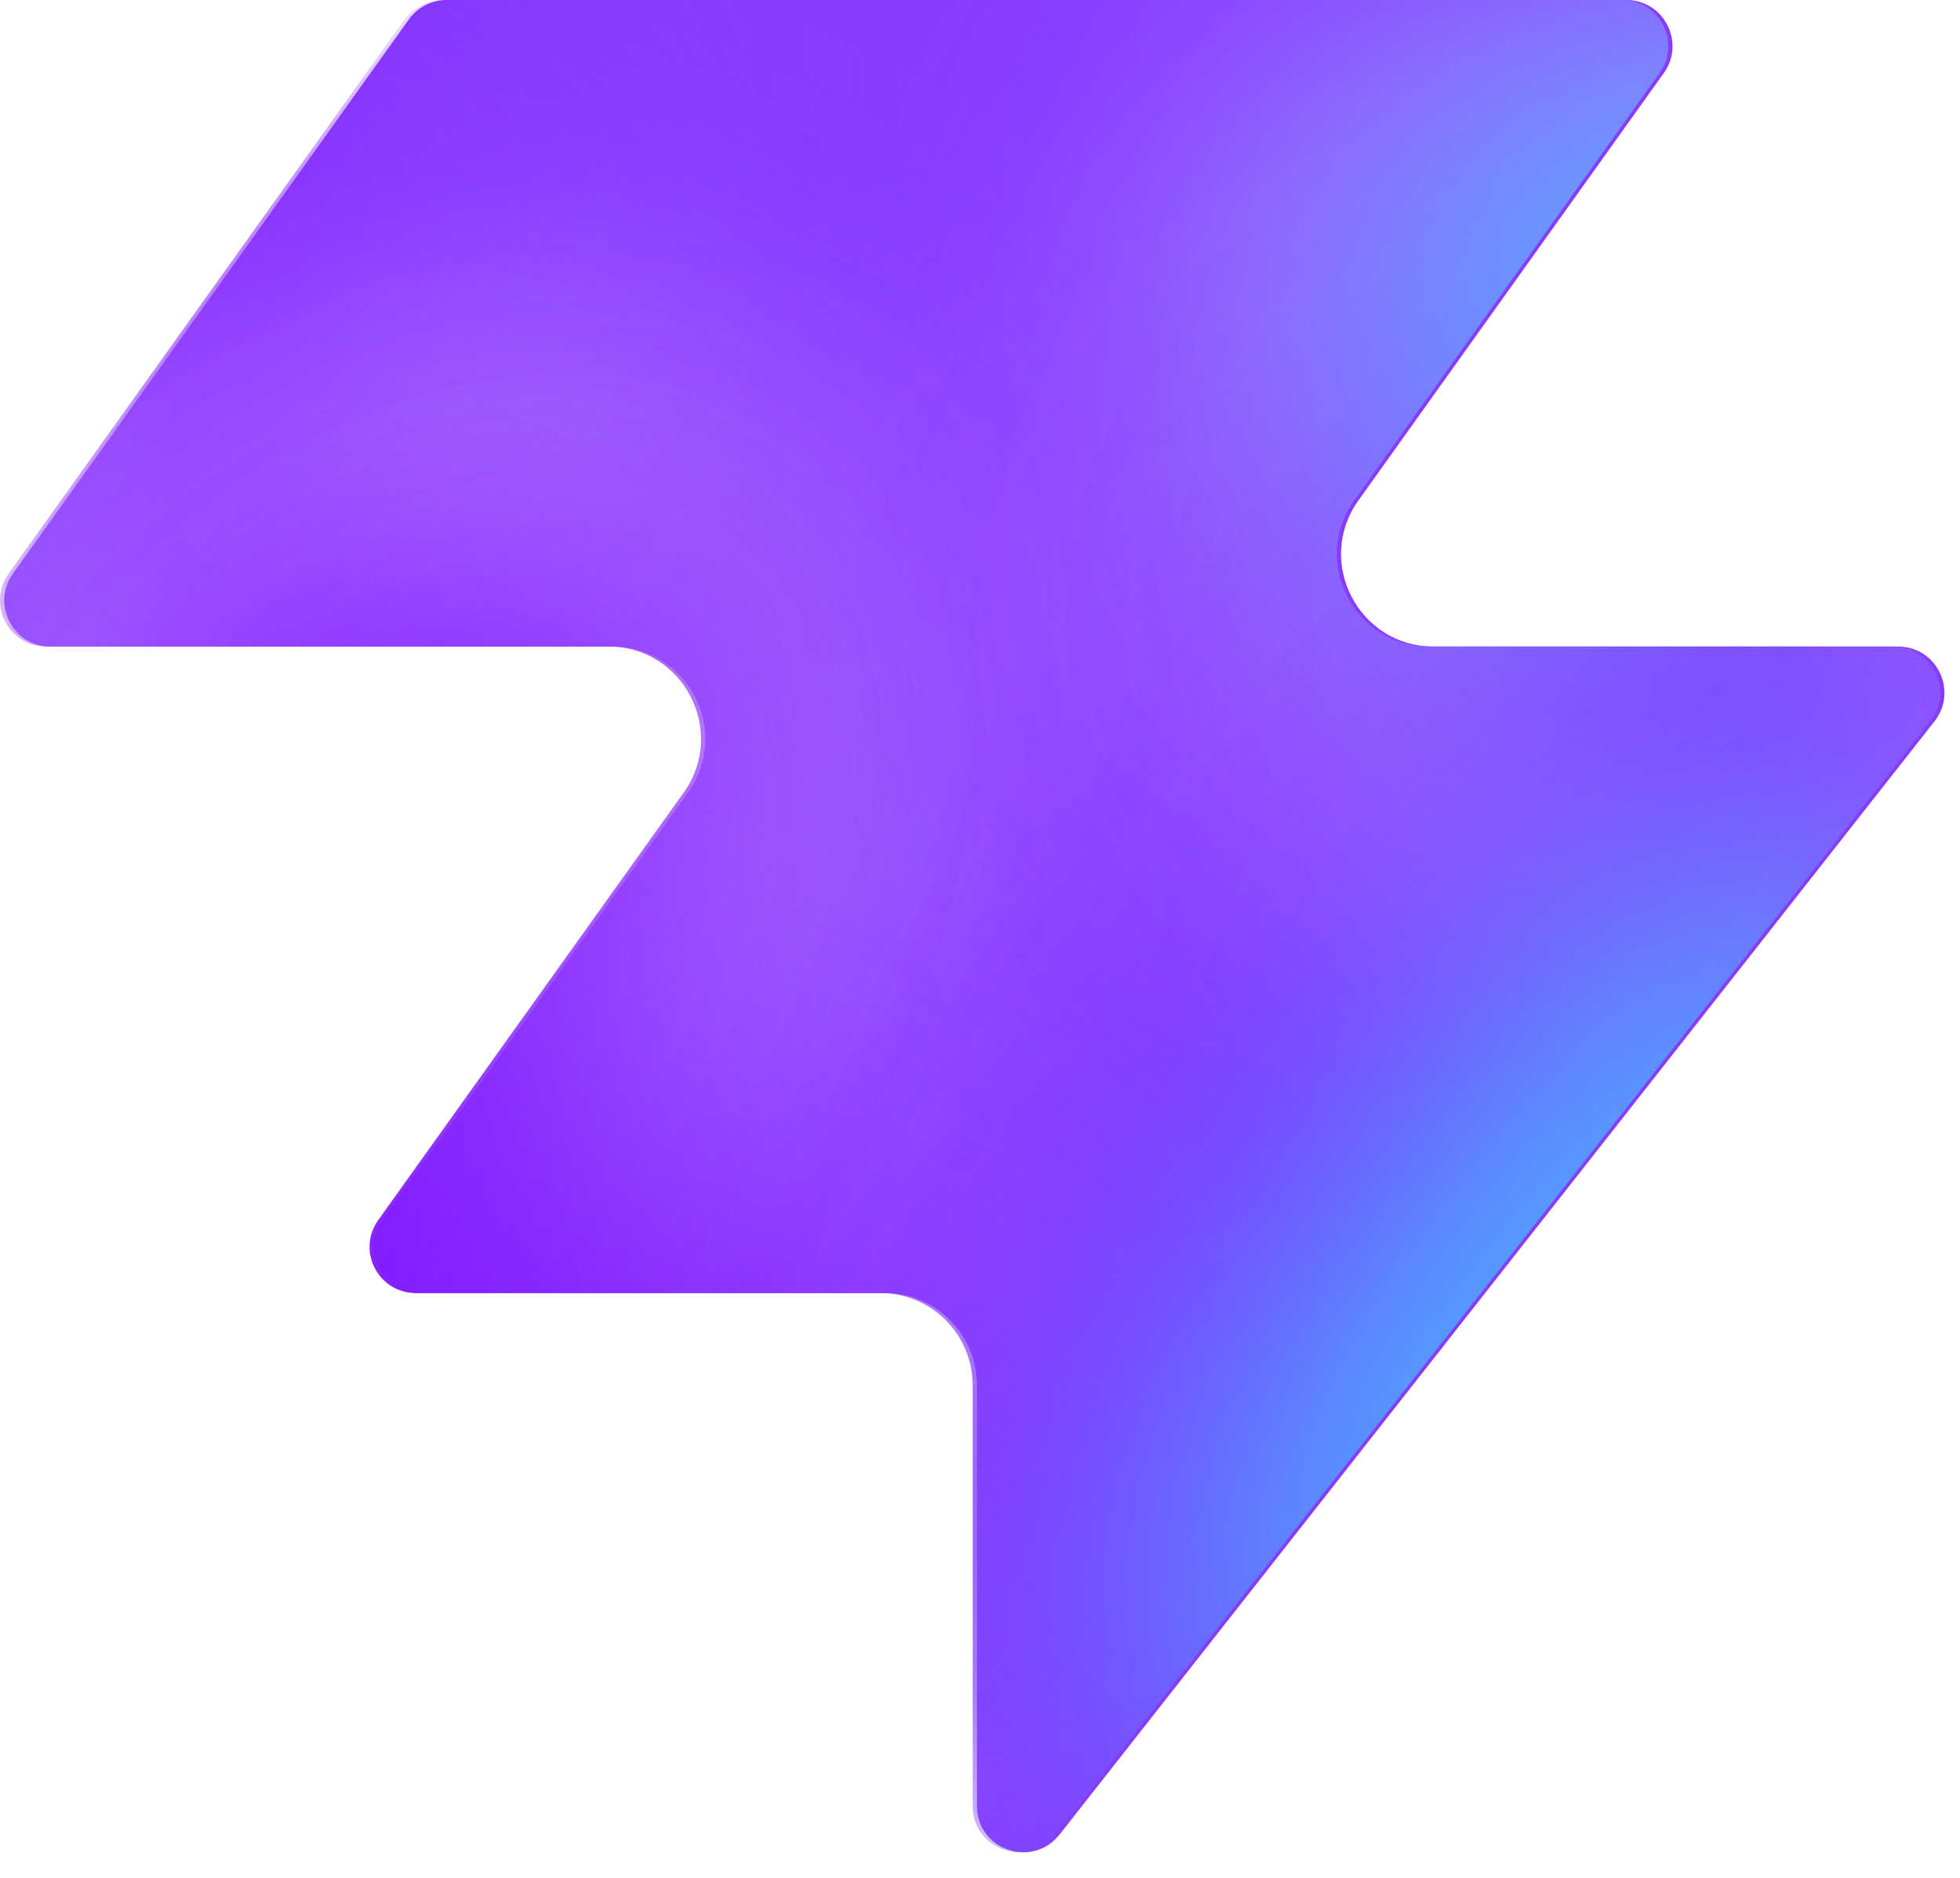
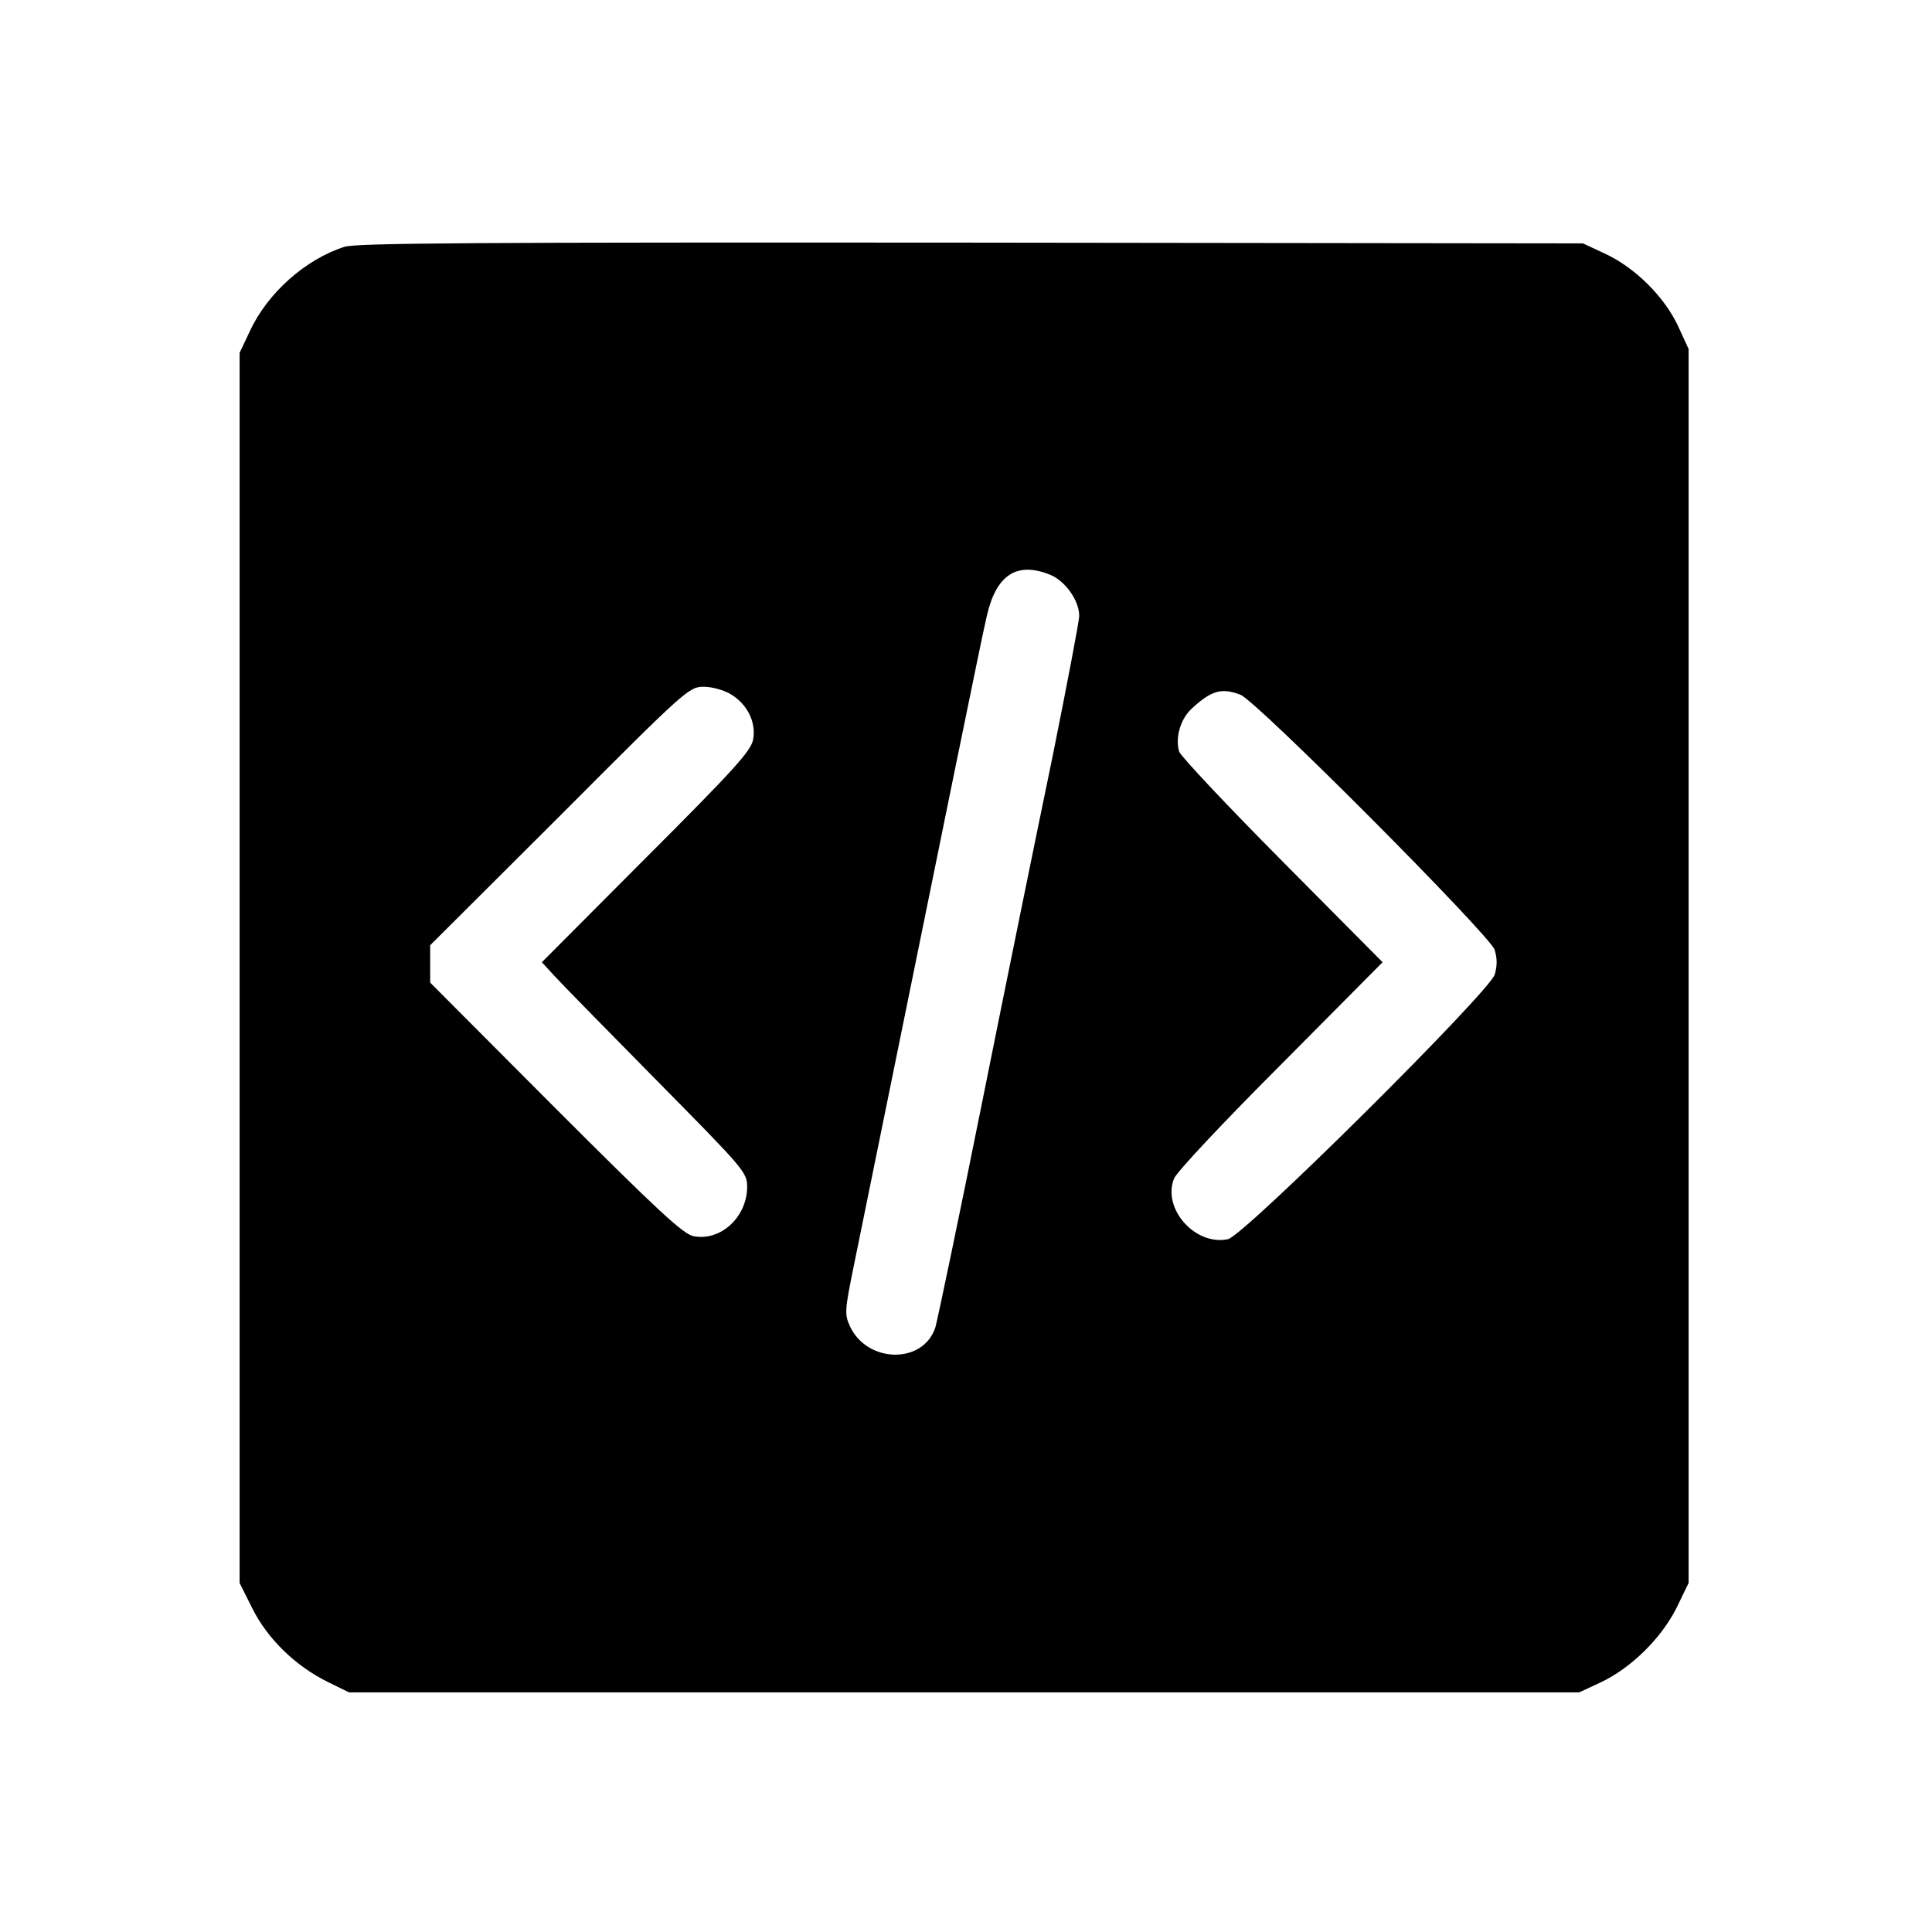
- <svg xmlns="http://www.w3.org/2000/svg" width="48" height="46" fill="none" viewBox="0 0 48 46">
-   <path fill="#863bff" d="M25.946 44.938c-.664.845-2.021.375-2.021-.698V33.937a2.26 2.26 0 0 0-2.262-2.262H10.287c-.92 0-1.456-1.04-.92-1.788l7.48-10.471c1.07-1.497 0-3.578-1.842-3.578H1.237c-.92 0-1.456-1.04-.92-1.788L10.013.474c.214-.297.556-.474.92-.474h28.894c.92 0 1.456 1.04.92 1.788l-7.48 10.471c-1.07 1.498 0 3.579 1.842 3.579h11.377c.943 0 1.473 1.088.89 1.83L25.947 44.94z" style="fill:#863bff;fill:color(display-p3 .525 .23 1);fill-opacity:1" />
-   <mask id="a" width="48" height="46" x="0" y="0" maskUnits="userSpaceOnUse" style="mask-type:alpha">
-     <path fill="#000" d="M25.842 44.938c-.664.844-2.021.375-2.021-.698V33.937a2.26 2.26 0 0 0-2.262-2.262H10.183c-.92 0-1.456-1.04-.92-1.788l7.48-10.471c1.07-1.498 0-3.579-1.842-3.579H1.133c-.92 0-1.456-1.04-.92-1.787L9.91.473c.214-.297.556-.474.92-.474h28.894c.92 0 1.456 1.04.92 1.788l-7.48 10.471c-1.07 1.498 0 3.578 1.842 3.578h11.377c.943 0 1.473 1.088.89 1.832L25.843 44.94z" style="fill:#000;fill-opacity:1" />
-   </mask>
-   <g mask="url(#a)">
-     <g filter="url(#b)">
-       <ellipse cx="5.508" cy="14.704" fill="#ede6ff" rx="5.508" ry="14.704" style="fill:#ede6ff;fill:color(display-p3 .927 .903 1);fill-opacity:1" transform="matrix(.00324 1 1 -.00324 -4.47 31.516)" />
-     </g>
-     <g filter="url(#c)">
-       <ellipse cx="10.399" cy="29.851" fill="#ede6ff" rx="10.399" ry="29.851" style="fill:#ede6ff;fill:color(display-p3 .927 .903 1);fill-opacity:1" transform="matrix(.00324 1 1 -.00324 -39.328 7.883)" />
-     </g>
-     <g filter="url(#d)">
-       <ellipse cx="5.508" cy="30.487" fill="#7e14ff" rx="5.508" ry="30.487" style="fill:#7e14ff;fill:color(display-p3 .492 .077 1);fill-opacity:1" transform="rotate(89.814 -25.913 -14.639)scale(1 -1)" />
-     </g>
-     <g filter="url(#e)">
-       <ellipse cx="5.508" cy="30.599" fill="#7e14ff" rx="5.508" ry="30.599" style="fill:#7e14ff;fill:color(display-p3 .492 .077 1);fill-opacity:1" transform="rotate(89.814 -32.644 -3.334)scale(1 -1)" />
-     </g>
-     <g filter="url(#f)">
-       <ellipse cx="5.508" cy="30.599" fill="#7e14ff" rx="5.508" ry="30.599" style="fill:#7e14ff;fill:color(display-p3 .492 .077 1);fill-opacity:1" transform="matrix(.00324 1 1 -.00324 -34.34 30.47)" />
-     </g>
-     <g filter="url(#g)">
-       <ellipse cx="14.072" cy="22.078" fill="#ede6ff" rx="14.072" ry="22.078" style="fill:#ede6ff;fill:color(display-p3 .927 .903 1);fill-opacity:1" transform="rotate(93.35 24.506 48.493)scale(-1 1)" />
-     </g>
-     <g filter="url(#h)">
-       <ellipse cx="3.47" cy="21.501" fill="#7e14ff" rx="3.47" ry="21.501" style="fill:#7e14ff;fill:color(display-p3 .492 .077 1);fill-opacity:1" transform="rotate(89.009 28.708 47.59)scale(-1 1)" />
-     </g>
-     <g filter="url(#i)">
-       <ellipse cx="3.47" cy="21.501" fill="#7e14ff" rx="3.47" ry="21.501" style="fill:#7e14ff;fill:color(display-p3 .492 .077 1);fill-opacity:1" transform="rotate(89.009 28.708 47.59)scale(-1 1)" />
-     </g>
-     <g filter="url(#j)">
-       <ellipse cx=".387" cy="8.972" fill="#7e14ff" rx="4.407" ry="29.108" style="fill:#7e14ff;fill:color(display-p3 .492 .077 1);fill-opacity:1" transform="rotate(39.51 .387 8.972)" />
-     </g>
-     <g filter="url(#k)">
-       <ellipse cx="47.523" cy="-6.092" fill="#7e14ff" rx="4.407" ry="29.108" style="fill:#7e14ff;fill:color(display-p3 .492 .077 1);fill-opacity:1" transform="rotate(37.892 47.523 -6.092)" />
-     </g>
-     <g filter="url(#l)">
-       <ellipse cx="41.412" cy="6.333" fill="#47bfff" rx="5.971" ry="9.665" style="fill:#47bfff;fill:color(display-p3 .28 .748 1);fill-opacity:1" transform="rotate(37.892 41.412 6.333)" />
-     </g>
-     <g filter="url(#m)">
-       <ellipse cx="-1.879" cy="38.332" fill="#7e14ff" rx="4.407" ry="29.108" style="fill:#7e14ff;fill:color(display-p3 .492 .077 1);fill-opacity:1" transform="rotate(37.892 -1.88 38.332)" />
-     </g>
-     <g filter="url(#n)">
-       <ellipse cx="-1.879" cy="38.332" fill="#7e14ff" rx="4.407" ry="29.108" style="fill:#7e14ff;fill:color(display-p3 .492 .077 1);fill-opacity:1" transform="rotate(37.892 -1.88 38.332)" />
-     </g>
-     <g filter="url(#o)">
-       <ellipse cx="35.651" cy="29.907" fill="#7e14ff" rx="4.407" ry="29.108" style="fill:#7e14ff;fill:color(display-p3 .492 .077 1);fill-opacity:1" transform="rotate(37.892 35.651 29.907)" />
-     </g>
-     <g filter="url(#p)">
-       <ellipse cx="38.418" cy="32.4" fill="#47bfff" rx="5.971" ry="15.297" style="fill:#47bfff;fill:color(display-p3 .28 .748 1);fill-opacity:1" transform="rotate(37.892 38.418 32.4)" />
-     </g>
+ <svg xmlns="http://www.w3.org/2000/svg" version="1.0" width="512pt" height="512pt" viewBox="0 0 512 512" preserveAspectRatio="xMidYMid meet">
+   <g transform="translate(0,512) scale(0.1,-0.1)" fill="#000000" stroke="none">
+     <path d="M913 4466 c-103 -33 -204 -122 -251 -224 l-27 -57 0 -1630 0 -1630 34 -68 c40 -80 114 -152 199 -194 l57 -28 1630 0 1630 0 58 27 c80 38 160 117 200 197 l32 66 0 1635 0 1635 -28 61 c-36 77 -113 154 -192 191 l-60 28 -1620 2 c-1319 1 -1628 -1 -1662 -11z m1872 -870 c39 -17 75 -68 75 -108 0 -14 -32 -181 -70 -370 -39 -188 -123 -599 -186 -913 -63 -314 -120 -585 -125 -602 -31 -98 -179 -97 -226 1 -15 33 -15 41 10 163 246 1208 338 1661 352 1720 25 111 81 146 170 109z m-848 -316 c43 -26 67 -73 59 -119 -5 -30 -46 -76 -283 -313 l-277 -278 34 -37 c19 -21 142 -146 272 -278 230 -233 238 -242 238 -280 0 -80 -70 -145 -142 -131 -27 5 -93 66 -366 339 l-332 333 0 49 0 50 343 342 c335 336 343 343 382 343 22 0 54 -9 72 -20z m1350 -1 c43 -16 660 -636 674 -676 7 -24 7 -42 0 -66 -16 -48 -665 -693 -707 -701 -86 -18 -174 80 -143 160 5 16 133 152 282 301 l271 273 -266 268 c-146 147 -269 278 -273 290 -11 37 3 86 33 114 52 48 79 56 129 37z" />
  </g>
-   <defs>
-     <filter id="b" width="60.045" height="41.654" x="-19.77" y="16.149" color-interpolation-filters="sRGB" filterUnits="userSpaceOnUse">
-       <feFlood flood-opacity="0" result="BackgroundImageFix" />
-       <feBlend in="SourceGraphic" in2="BackgroundImageFix" result="shape" />
-       <feGaussianBlur result="effect1_foregroundBlur_2002_17158" stdDeviation="7.659" />
-     </filter>
-     <filter id="c" width="90.34" height="51.437" x="-54.613" y="-7.533" color-interpolation-filters="sRGB" filterUnits="userSpaceOnUse">
-       <feFlood flood-opacity="0" result="BackgroundImageFix" />
-       <feBlend in="SourceGraphic" in2="BackgroundImageFix" result="shape" />
-       <feGaussianBlur result="effect1_foregroundBlur_2002_17158" stdDeviation="7.659" />
-     </filter>
-     <filter id="d" width="79.355" height="29.4" x="-49.64" y="2.03" color-interpolation-filters="sRGB" filterUnits="userSpaceOnUse">
-       <feFlood flood-opacity="0" result="BackgroundImageFix" />
-       <feBlend in="SourceGraphic" in2="BackgroundImageFix" result="shape" />
-       <feGaussianBlur result="effect1_foregroundBlur_2002_17158" stdDeviation="4.596" />
-     </filter>
-     <filter id="e" width="79.579" height="29.4" x="-45.045" y="20.029" color-interpolation-filters="sRGB" filterUnits="userSpaceOnUse">
-       <feFlood flood-opacity="0" result="BackgroundImageFix" />
-       <feBlend in="SourceGraphic" in2="BackgroundImageFix" result="shape" />
-       <feGaussianBlur result="effect1_foregroundBlur_2002_17158" stdDeviation="4.596" />
-     </filter>
-     <filter id="f" width="79.579" height="29.4" x="-43.513" y="21.178" color-interpolation-filters="sRGB" filterUnits="userSpaceOnUse">
-       <feFlood flood-opacity="0" result="BackgroundImageFix" />
-       <feBlend in="SourceGraphic" in2="BackgroundImageFix" result="shape" />
-       <feGaussianBlur result="effect1_foregroundBlur_2002_17158" stdDeviation="4.596" />
-     </filter>
-     <filter id="g" width="74.749" height="58.852" x="15.756" y="-17.901" color-interpolation-filters="sRGB" filterUnits="userSpaceOnUse">
-       <feFlood flood-opacity="0" result="BackgroundImageFix" />
-       <feBlend in="SourceGraphic" in2="BackgroundImageFix" result="shape" />
-       <feGaussianBlur result="effect1_foregroundBlur_2002_17158" stdDeviation="7.659" />
-     </filter>
-     <filter id="h" width="61.377" height="25.362" x="23.548" y="2.284" color-interpolation-filters="sRGB" filterUnits="userSpaceOnUse">
-       <feFlood flood-opacity="0" result="BackgroundImageFix" />
-       <feBlend in="SourceGraphic" in2="BackgroundImageFix" result="shape" />
-       <feGaussianBlur result="effect1_foregroundBlur_2002_17158" stdDeviation="4.596" />
-     </filter>
-     <filter id="i" width="61.377" height="25.362" x="23.548" y="2.284" color-interpolation-filters="sRGB" filterUnits="userSpaceOnUse">
-       <feFlood flood-opacity="0" result="BackgroundImageFix" />
-       <feBlend in="SourceGraphic" in2="BackgroundImageFix" result="shape" />
-       <feGaussianBlur result="effect1_foregroundBlur_2002_17158" stdDeviation="4.596" />
-     </filter>
-     <filter id="j" width="56.045" height="63.649" x="-27.636" y="-22.853" color-interpolation-filters="sRGB" filterUnits="userSpaceOnUse">
-       <feFlood flood-opacity="0" result="BackgroundImageFix" />
-       <feBlend in="SourceGraphic" in2="BackgroundImageFix" result="shape" />
-       <feGaussianBlur result="effect1_foregroundBlur_2002_17158" stdDeviation="4.596" />
-     </filter>
-     <filter id="k" width="54.814" height="64.646" x="20.116" y="-38.415" color-interpolation-filters="sRGB" filterUnits="userSpaceOnUse">
-       <feFlood flood-opacity="0" result="BackgroundImageFix" />
-       <feBlend in="SourceGraphic" in2="BackgroundImageFix" result="shape" />
-       <feGaussianBlur result="effect1_foregroundBlur_2002_17158" stdDeviation="4.596" />
-     </filter>
-     <filter id="l" width="33.541" height="35.313" x="24.641" y="-11.323" color-interpolation-filters="sRGB" filterUnits="userSpaceOnUse">
-       <feFlood flood-opacity="0" result="BackgroundImageFix" />
-       <feBlend in="SourceGraphic" in2="BackgroundImageFix" result="shape" />
-       <feGaussianBlur result="effect1_foregroundBlur_2002_17158" stdDeviation="4.596" />
-     </filter>
-     <filter id="m" width="54.814" height="64.646" x="-29.286" y="6.009" color-interpolation-filters="sRGB" filterUnits="userSpaceOnUse">
-       <feFlood flood-opacity="0" result="BackgroundImageFix" />
-       <feBlend in="SourceGraphic" in2="BackgroundImageFix" result="shape" />
-       <feGaussianBlur result="effect1_foregroundBlur_2002_17158" stdDeviation="4.596" />
-     </filter>
-     <filter id="n" width="54.814" height="64.646" x="-29.286" y="6.009" color-interpolation-filters="sRGB" filterUnits="userSpaceOnUse">
-       <feFlood flood-opacity="0" result="BackgroundImageFix" />
-       <feBlend in="SourceGraphic" in2="BackgroundImageFix" result="shape" />
-       <feGaussianBlur result="effect1_foregroundBlur_2002_17158" stdDeviation="4.596" />
-     </filter>
-     <filter id="o" width="54.814" height="64.646" x="8.244" y="-2.416" color-interpolation-filters="sRGB" filterUnits="userSpaceOnUse">
-       <feFlood flood-opacity="0" result="BackgroundImageFix" />
-       <feBlend in="SourceGraphic" in2="BackgroundImageFix" result="shape" />
-       <feGaussianBlur result="effect1_foregroundBlur_2002_17158" stdDeviation="4.596" />
-     </filter>
-     <filter id="p" width="39.409" height="43.623" x="18.713" y="10.588" color-interpolation-filters="sRGB" filterUnits="userSpaceOnUse">
-       <feFlood flood-opacity="0" result="BackgroundImageFix" />
-       <feBlend in="SourceGraphic" in2="BackgroundImageFix" result="shape" />
-       <feGaussianBlur result="effect1_foregroundBlur_2002_17158" stdDeviation="4.596" />
-     </filter>
-   </defs>
</svg>
